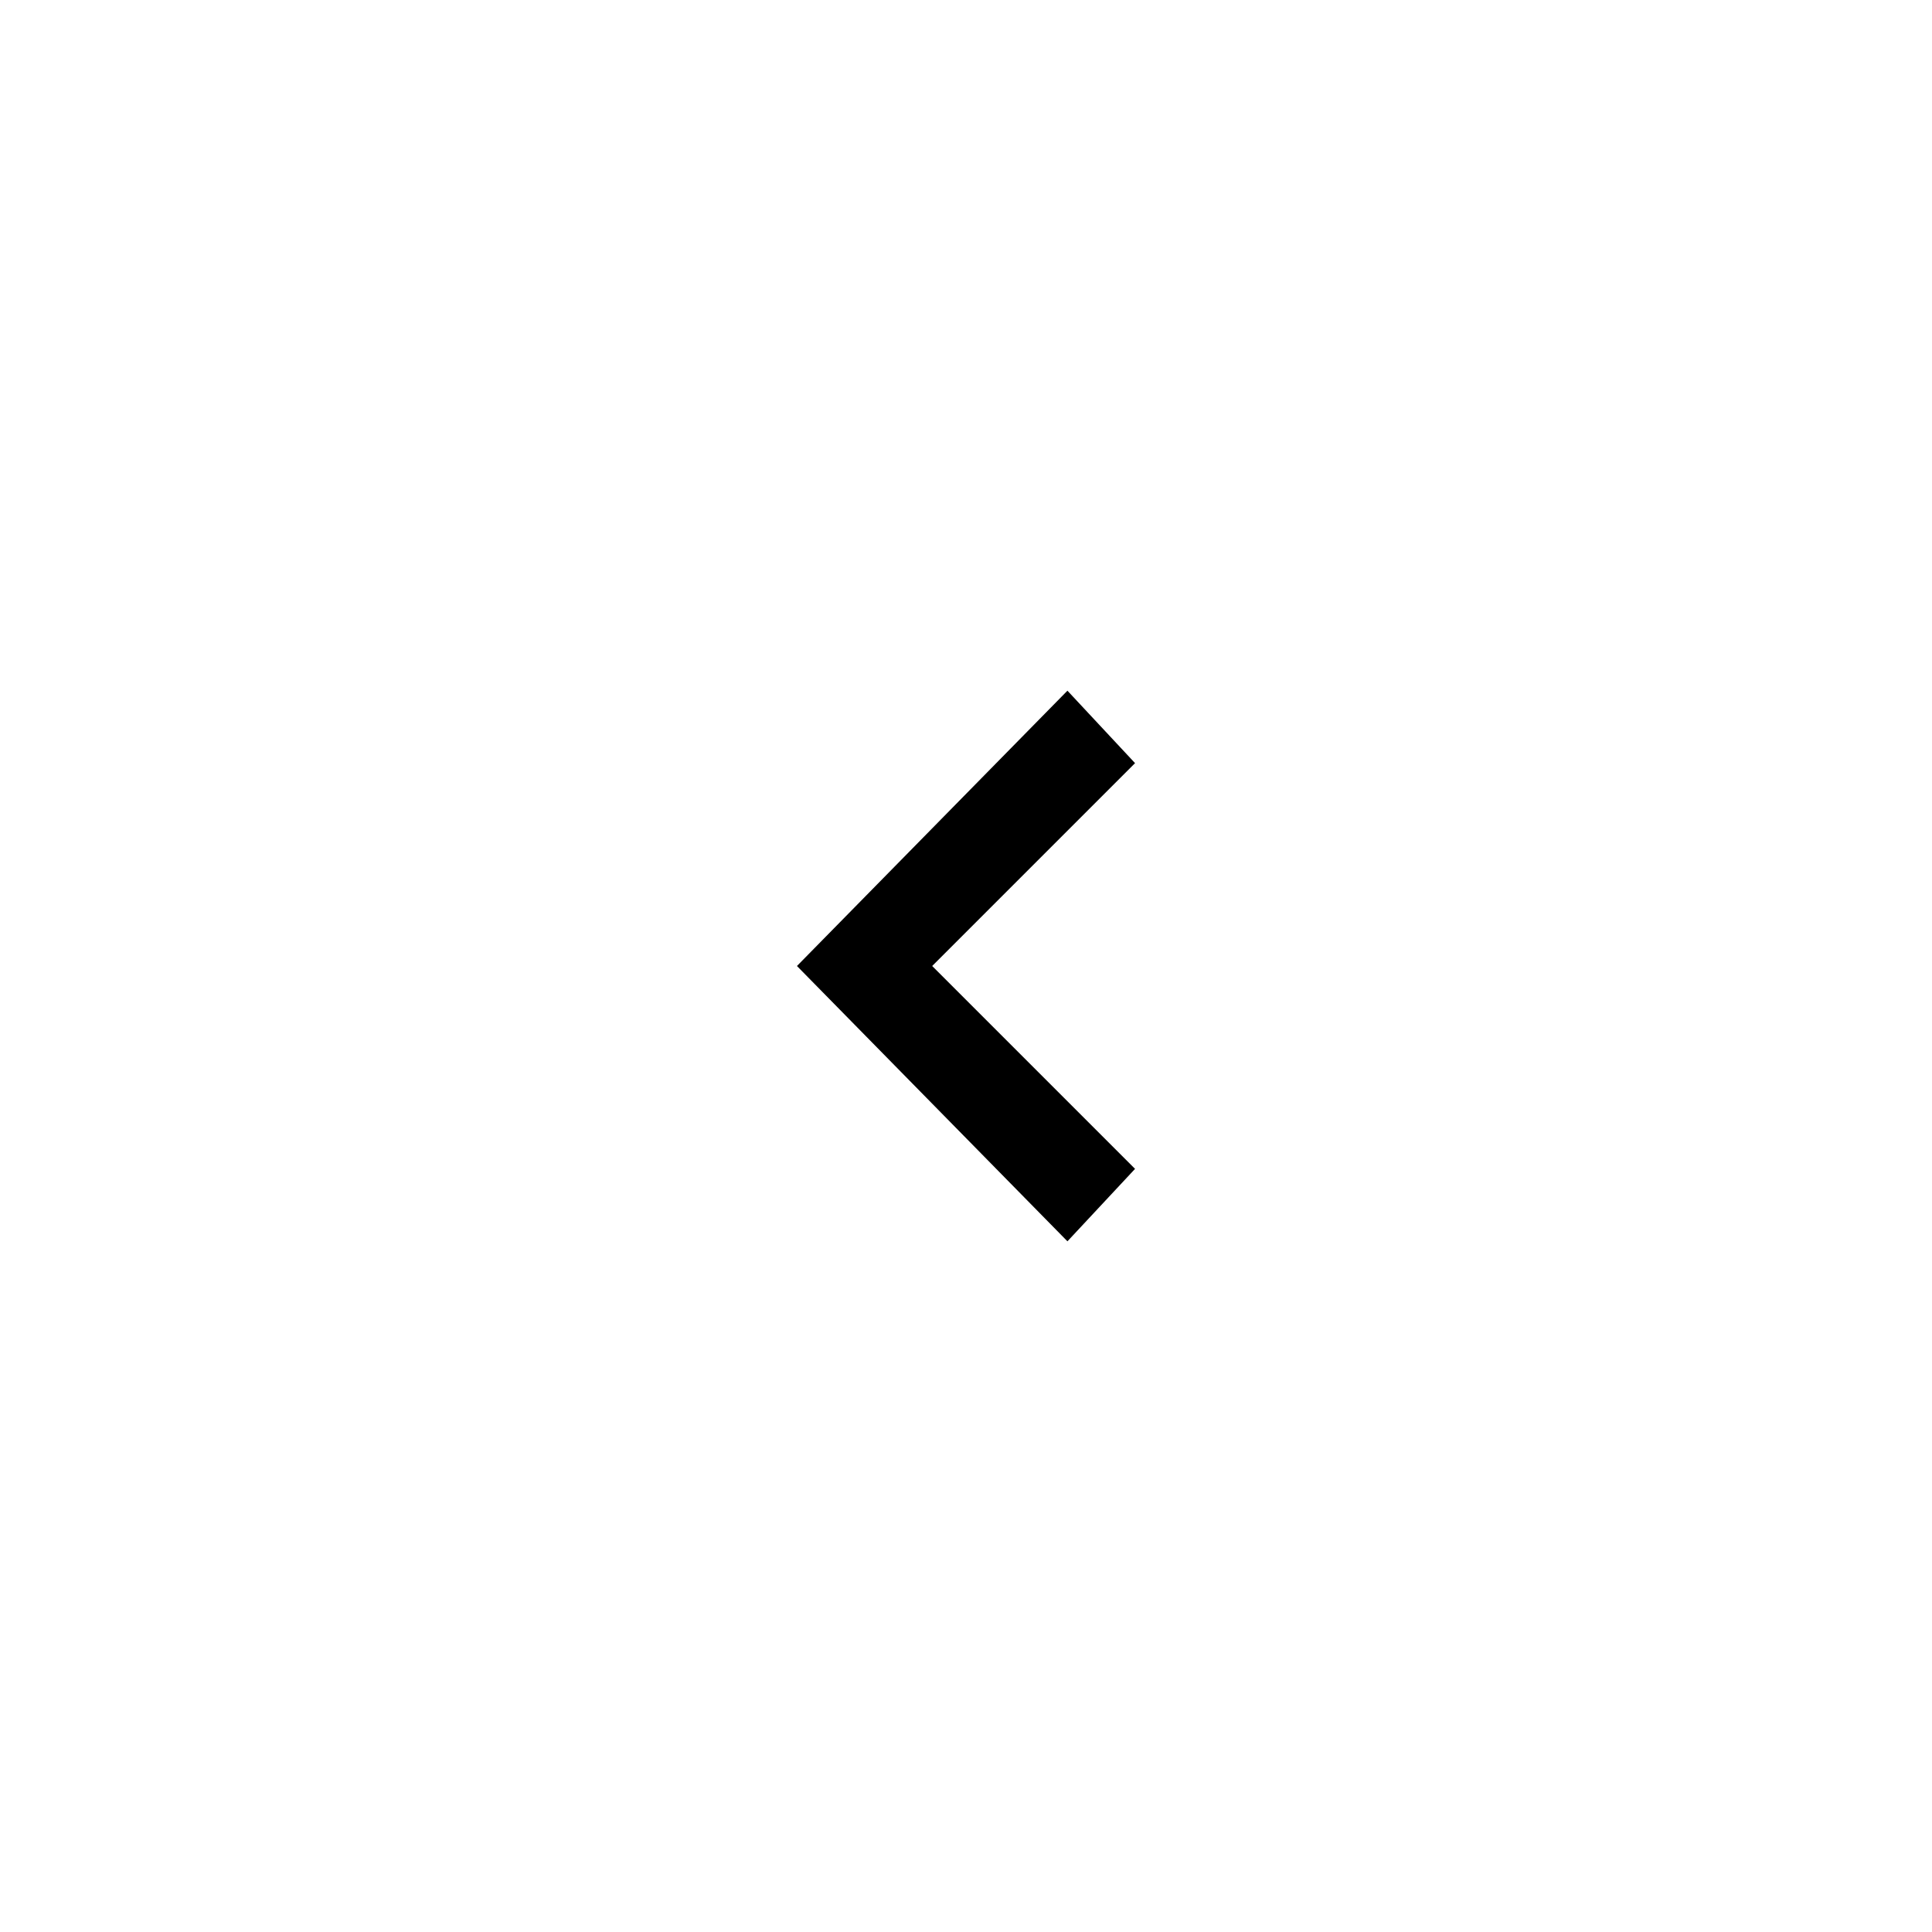
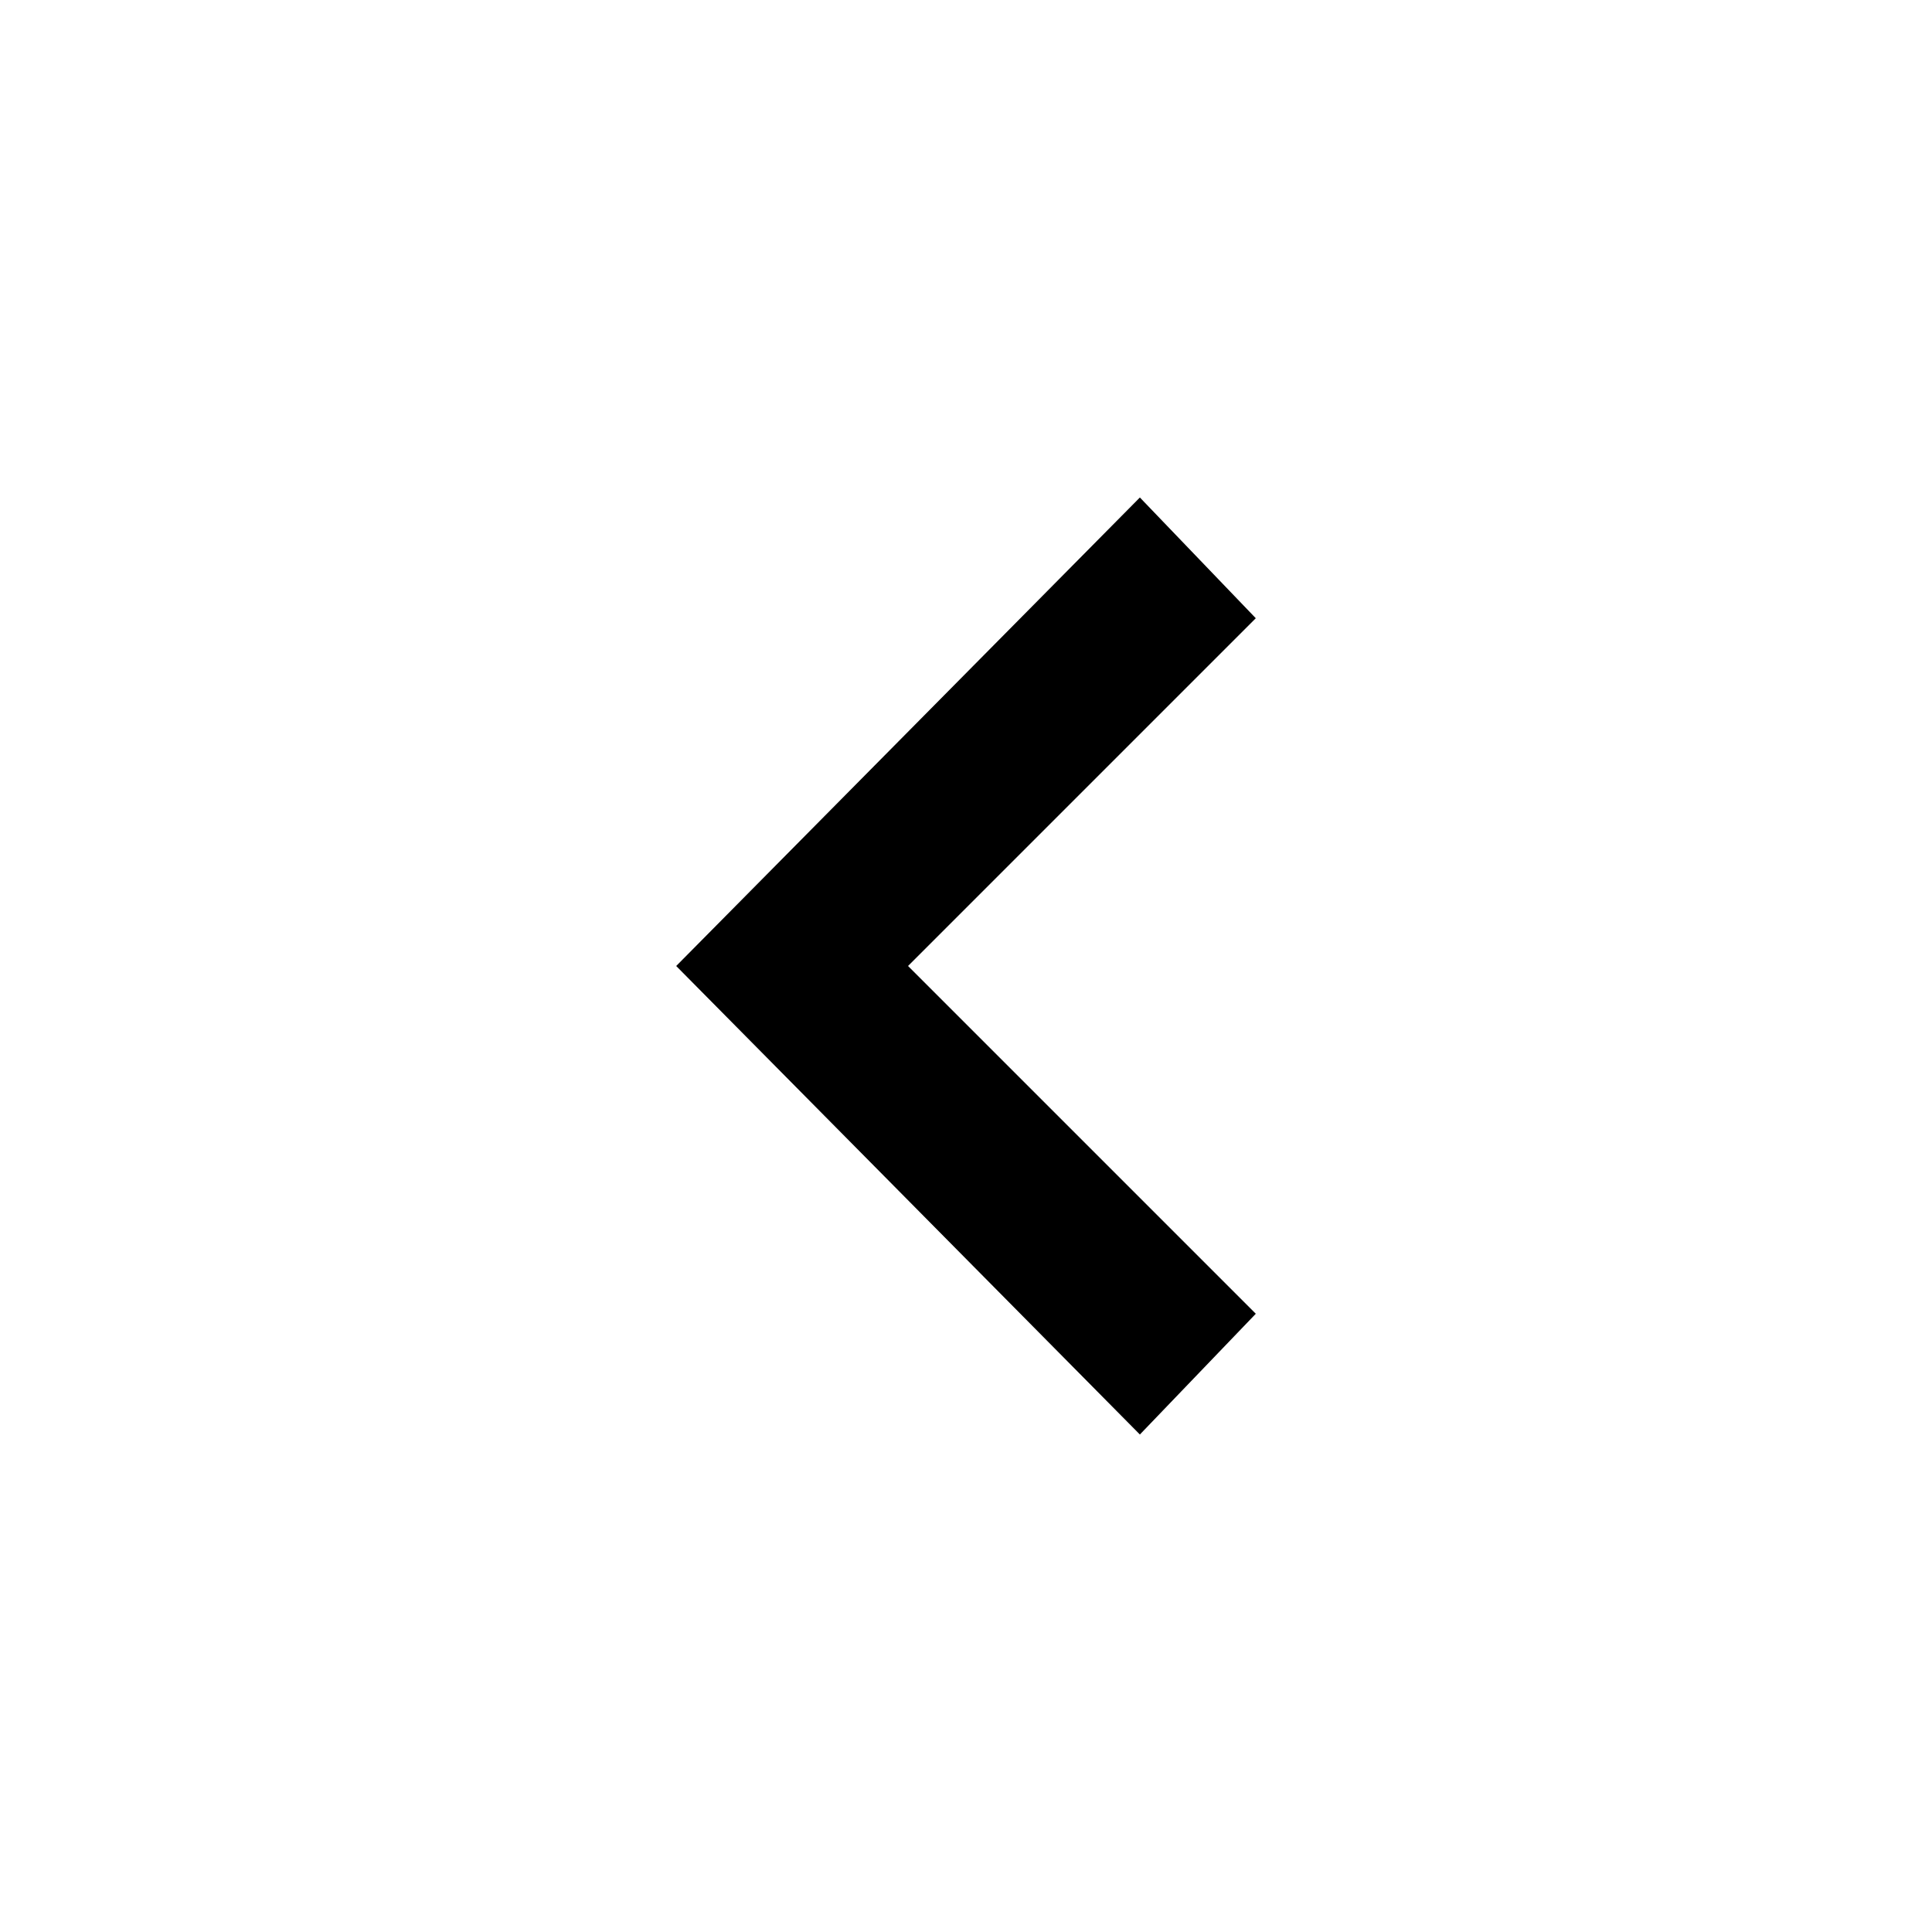
<svg xmlns="http://www.w3.org/2000/svg" version="1.1" id="UPDATED_SQUARE_compound" x="0px" y="0px" viewBox="0 0 40 40" style="enable-background:new 0 0 40 40;" xml:space="preserve">
  <style type="text/css">
	.st0{fill-rule:evenodd;clip-rule:evenodd;}
</style>
-   <polygon points="22.1,25.7 23.5,24.2 19.3,20 23.5,15.8 22.1,14.3 16.5,20 " />
+   <polygon points="23.6,29.7 26,27.2 18.8,20 26,12.8 23.6,10.3 14,20 " />
</svg>
